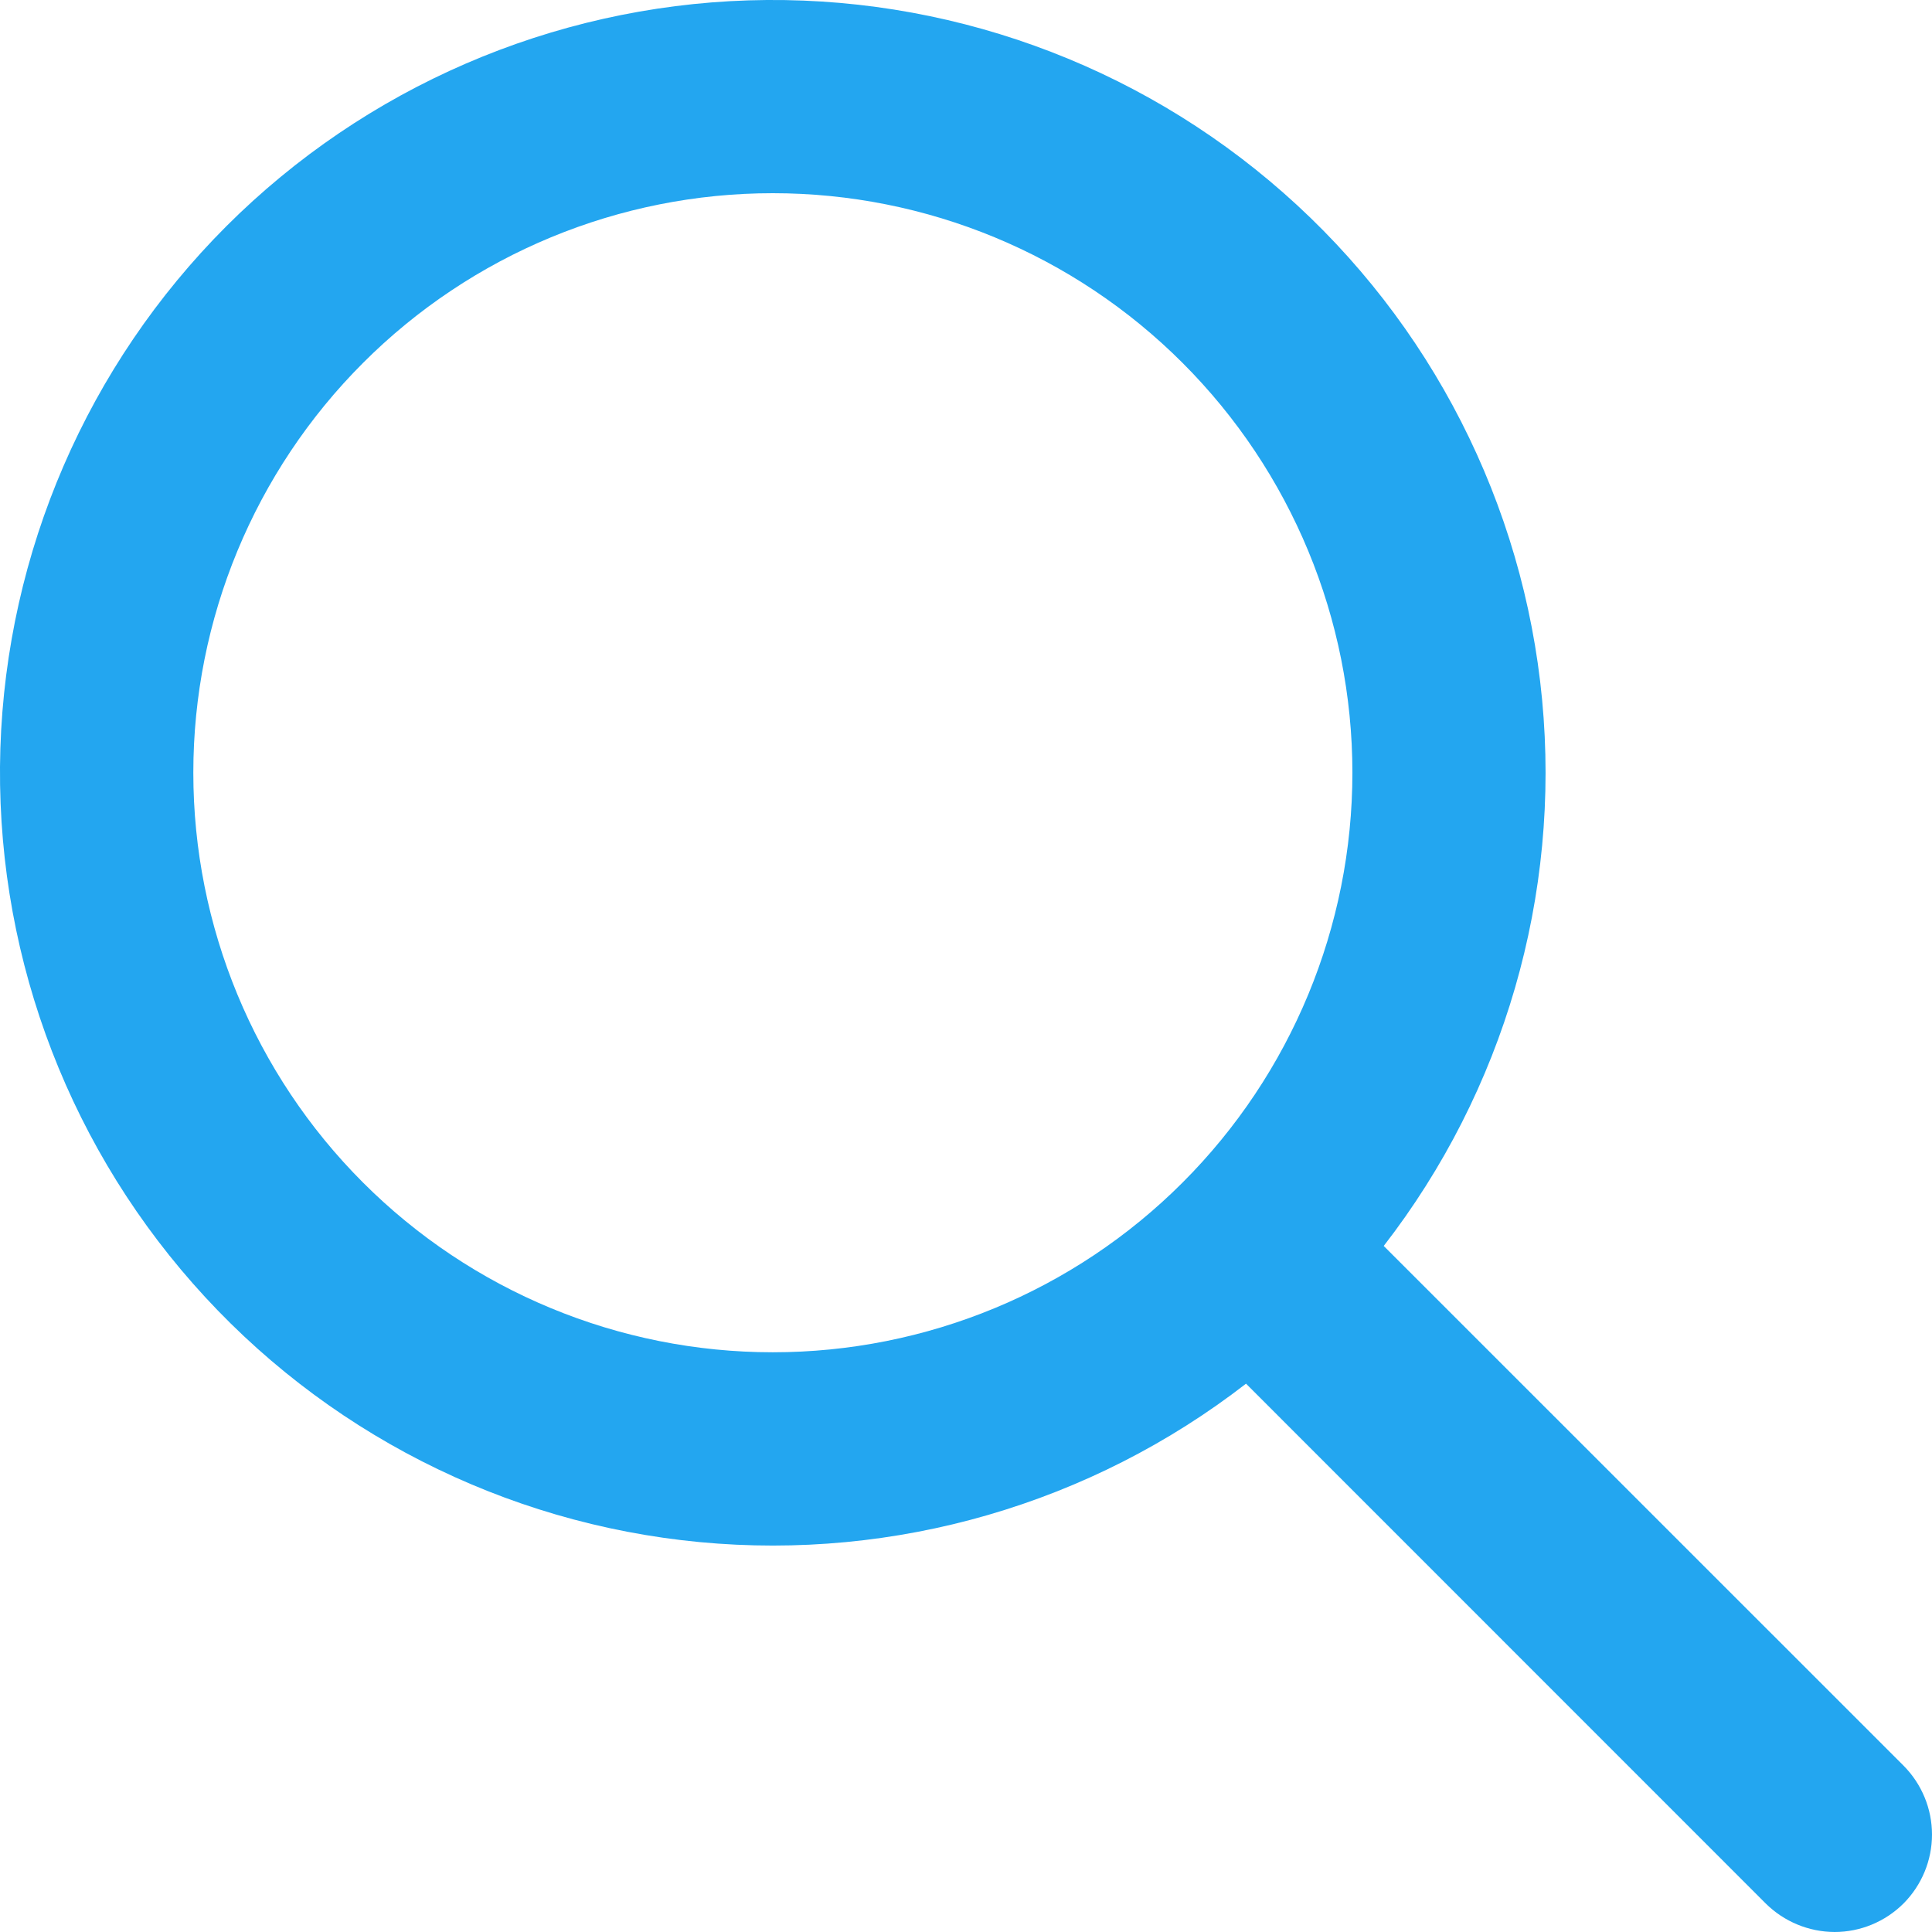
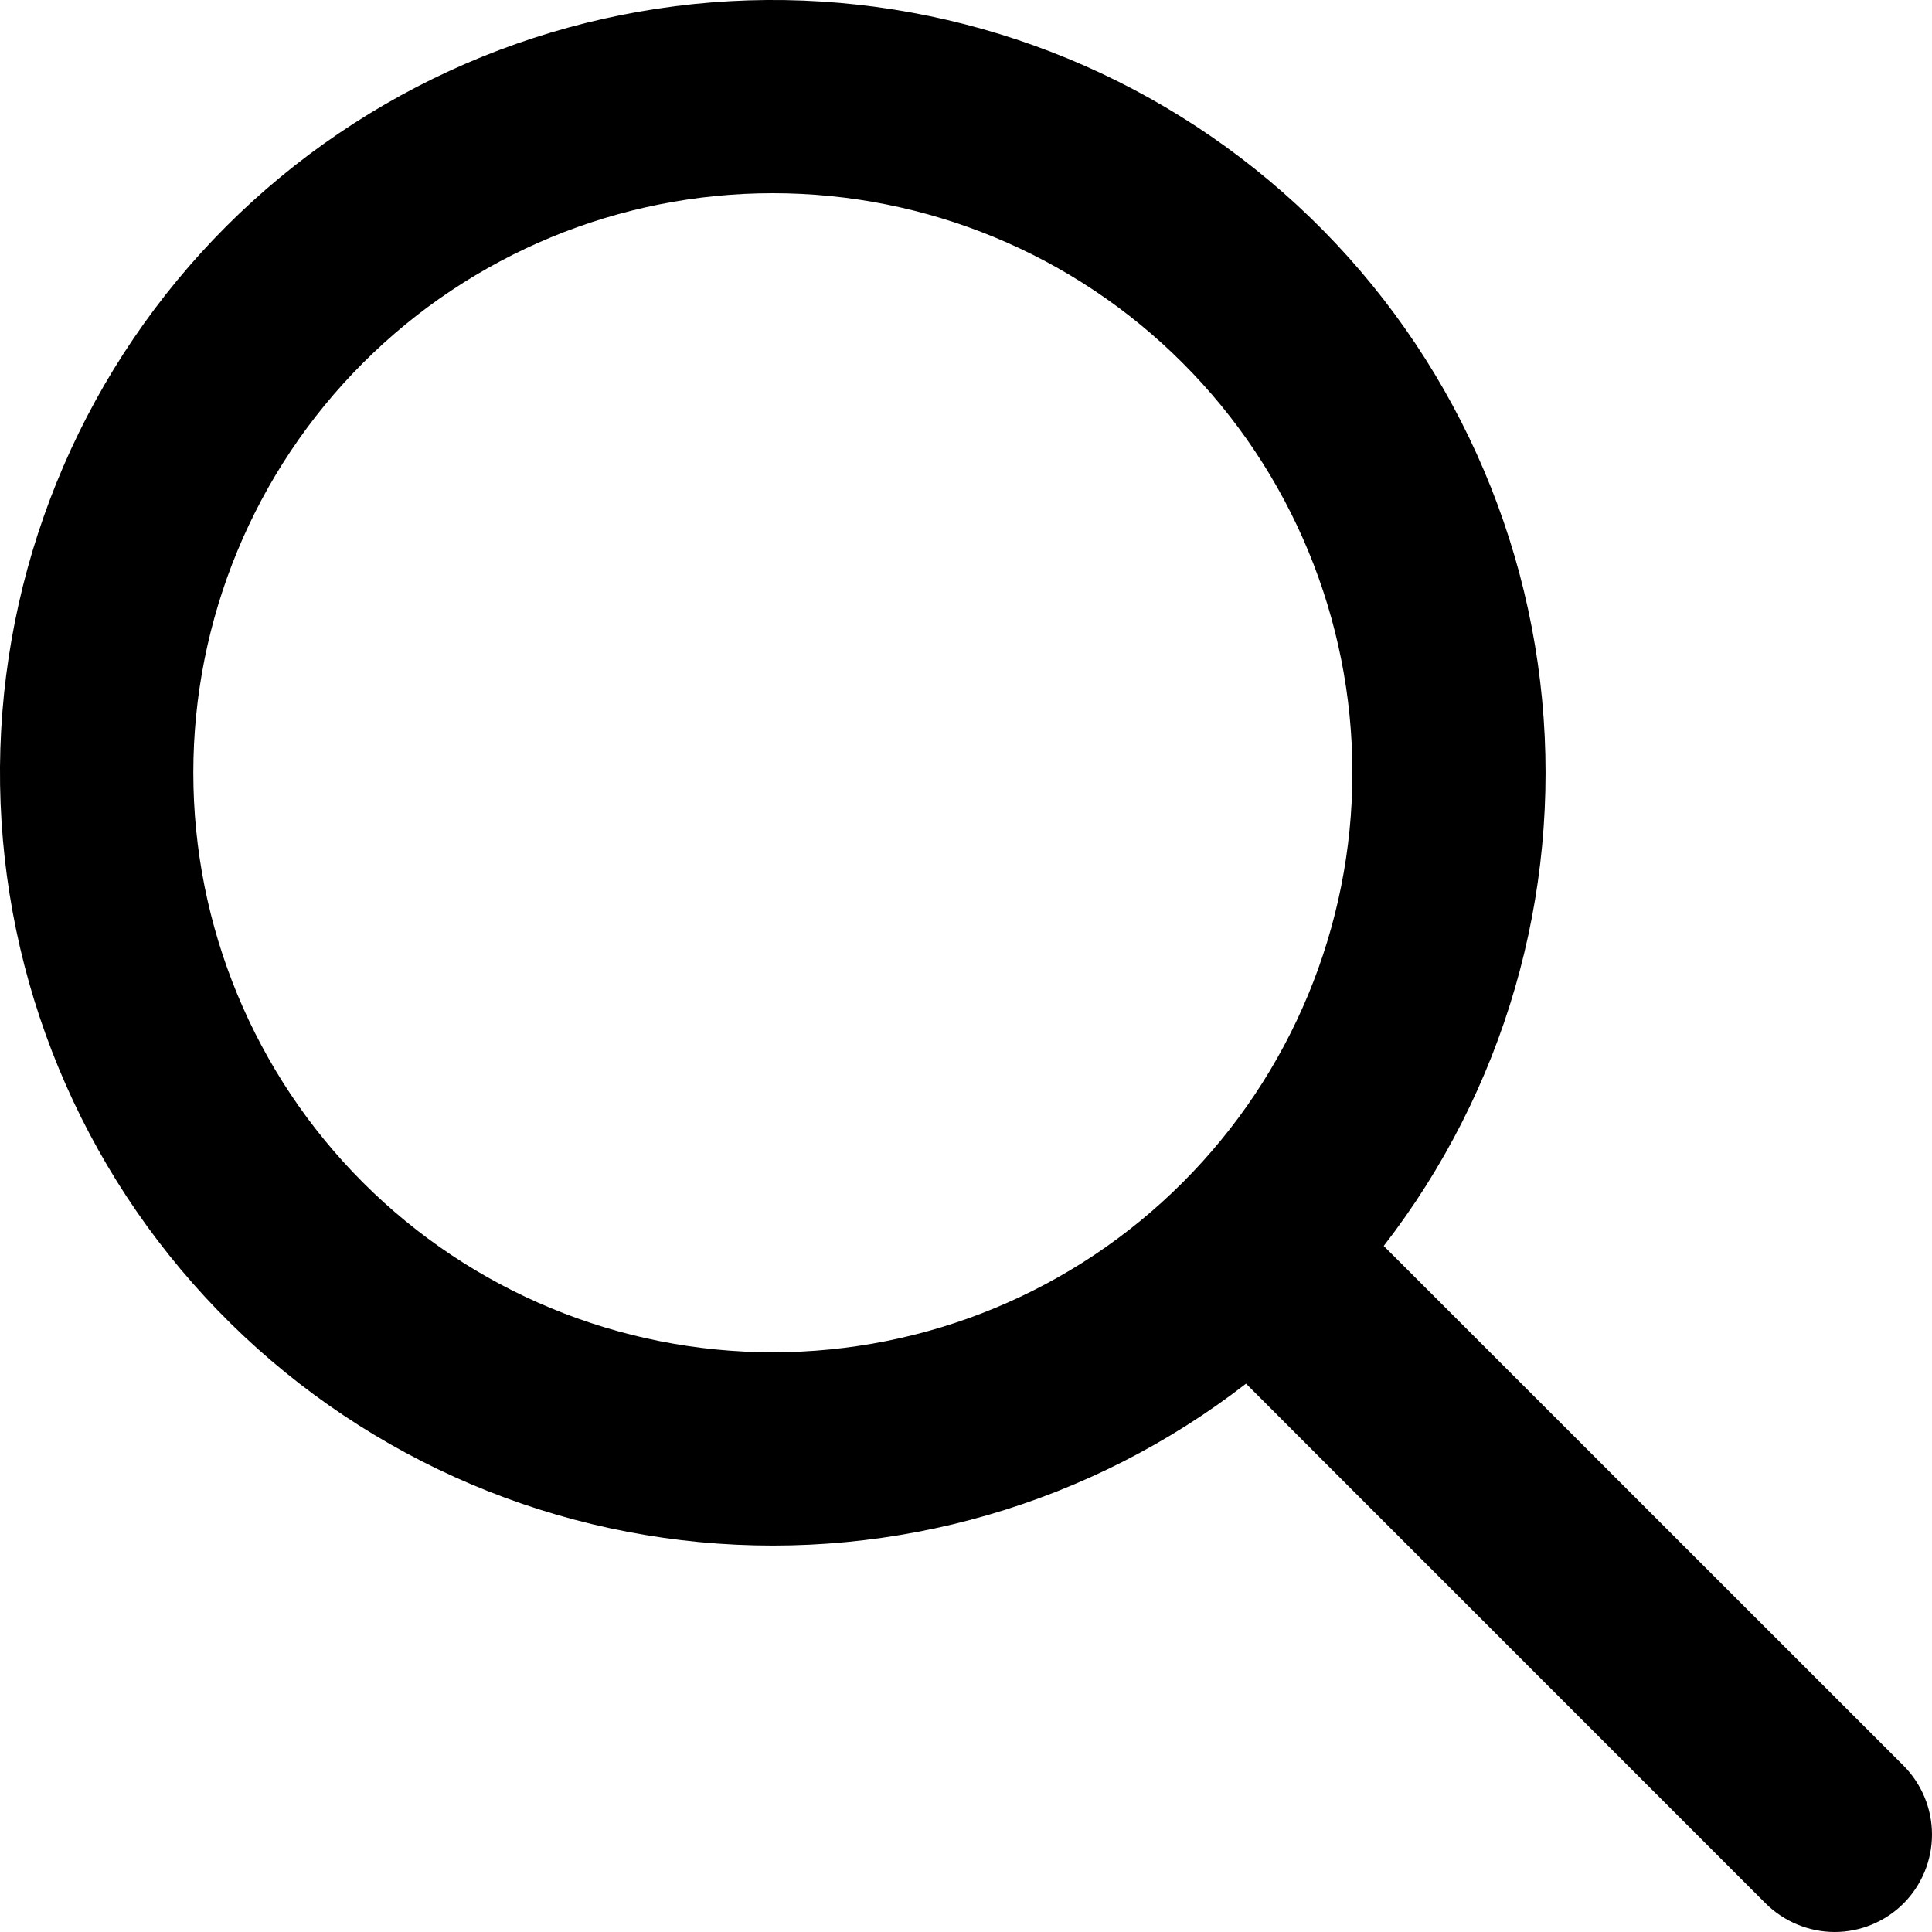
<svg xmlns="http://www.w3.org/2000/svg" width="16" height="16" viewBox="0 0 16 16" fill="none">
-   <path fill-rule="evenodd" clip-rule="evenodd" d="M11.46 10.319L15.764 14.622C15.915 14.774 16 14.979 16 15.193C16 15.407 15.915 15.612 15.764 15.764C15.612 15.915 15.407 16 15.193 16C14.979 15.999 14.774 15.914 14.622 15.763L10.319 11.459C9.032 12.456 7.414 12.925 5.794 12.771C4.174 12.617 2.673 11.851 1.598 10.63C0.522 9.409 -0.048 7.824 0.003 6.198C0.055 4.571 0.724 3.025 1.874 1.874C3.025 0.724 4.571 0.055 6.198 0.003C7.824 -0.048 9.409 0.522 10.63 1.598C11.851 2.673 12.617 4.174 12.771 5.794C12.925 7.414 12.456 9.032 11.459 10.319H11.46ZM6.4 11.199C7.673 11.199 8.894 10.694 9.794 9.793C10.694 8.893 11.2 7.672 11.2 6.399C11.2 5.127 10.694 3.906 9.794 3.006C8.894 2.105 7.673 1.6 6.4 1.6C5.127 1.6 3.906 2.105 3.006 3.006C2.106 3.906 1.601 5.127 1.601 6.399C1.601 7.672 2.106 8.893 3.006 9.793C3.906 10.694 5.127 11.199 6.4 11.199Z" fill="#23A6F0" />
+   <path fill-rule="evenodd" clip-rule="evenodd" d="M11.46 10.319L15.764 14.622C15.915 14.774 16 14.979 16 15.193C16 15.407 15.915 15.612 15.764 15.764C15.612 15.915 15.407 16 15.193 16C14.979 15.999 14.774 15.914 14.622 15.763L10.319 11.459C9.032 12.456 7.414 12.925 5.794 12.771C4.174 12.617 2.673 11.851 1.598 10.63C0.522 9.409 -0.048 7.824 0.003 6.198C0.055 4.571 0.724 3.025 1.874 1.874C3.025 0.724 4.571 0.055 6.198 0.003C7.824 -0.048 9.409 0.522 10.63 1.598C11.851 2.673 12.617 4.174 12.771 5.794C12.925 7.414 12.456 9.032 11.459 10.319H11.46ZM6.4 11.199C7.673 11.199 8.894 10.694 9.794 9.793C10.694 8.893 11.2 7.672 11.2 6.399C11.2 5.127 10.694 3.906 9.794 3.006C8.894 2.105 7.673 1.6 6.4 1.6C5.127 1.6 3.906 2.105 3.006 3.006C2.106 3.906 1.601 5.127 1.601 6.399C1.601 7.672 2.106 8.893 3.006 9.793C3.906 10.694 5.127 11.199 6.4 11.199Z" fill="black" />
</svg>
